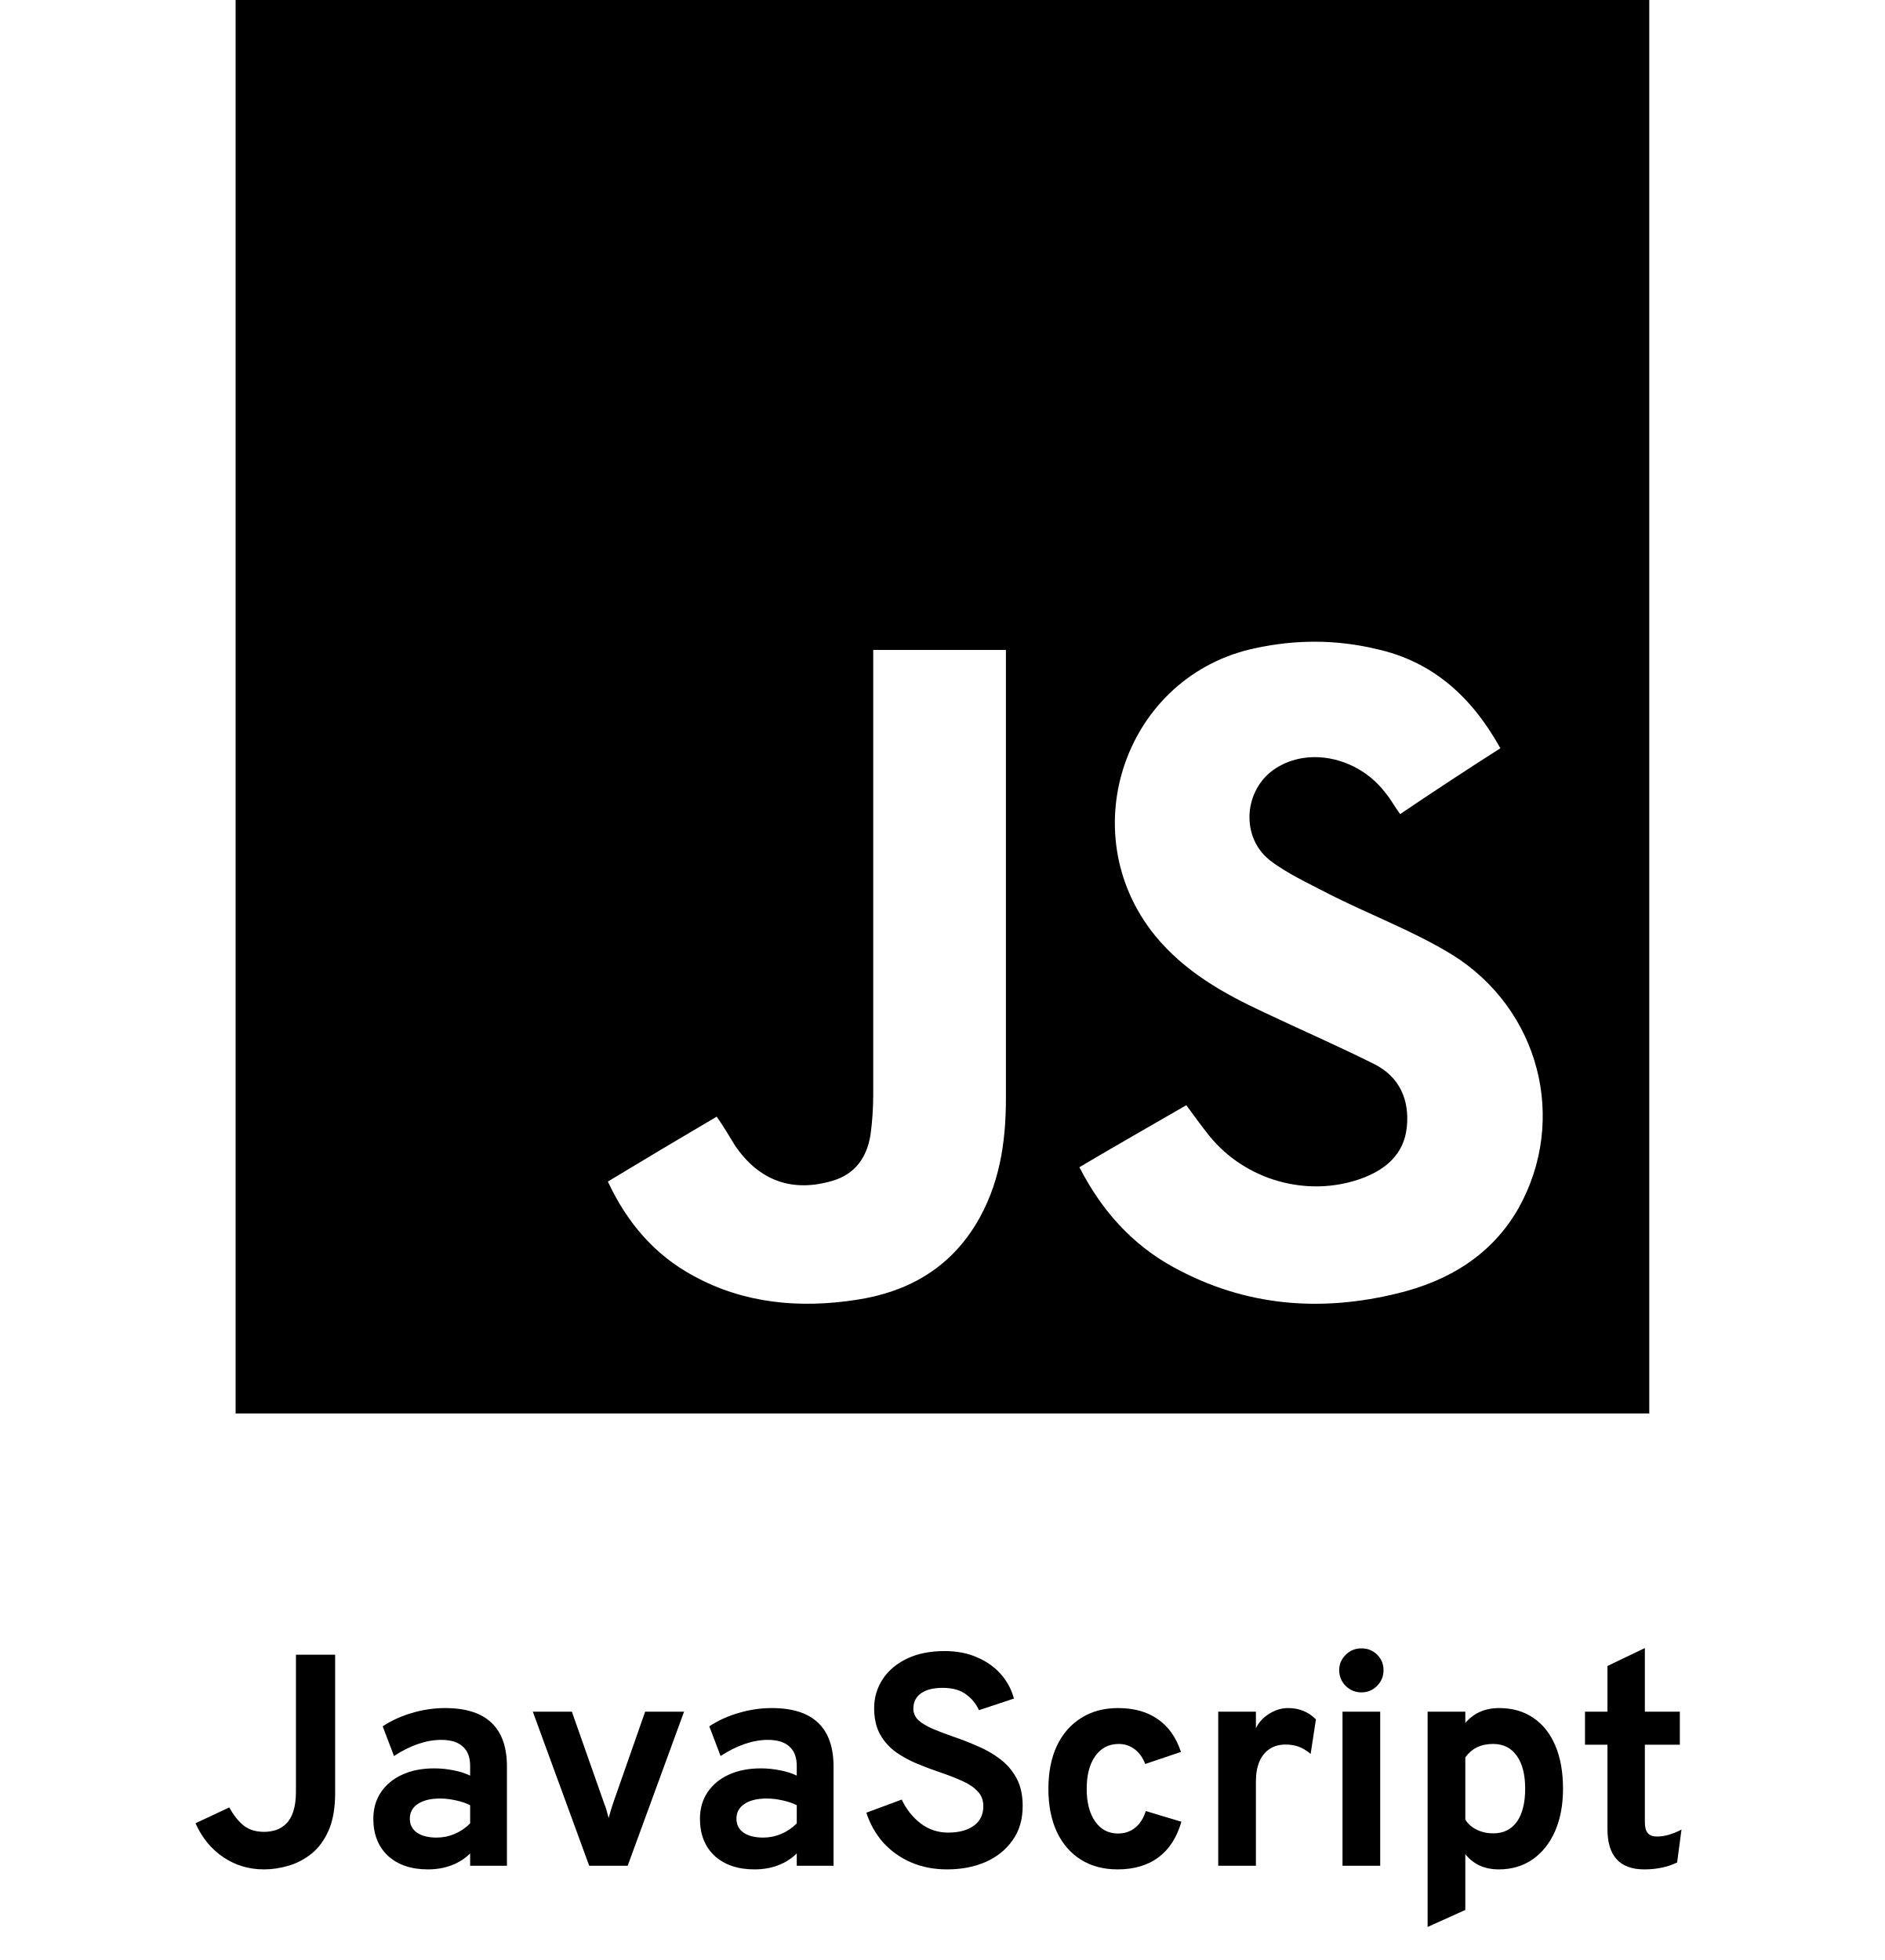
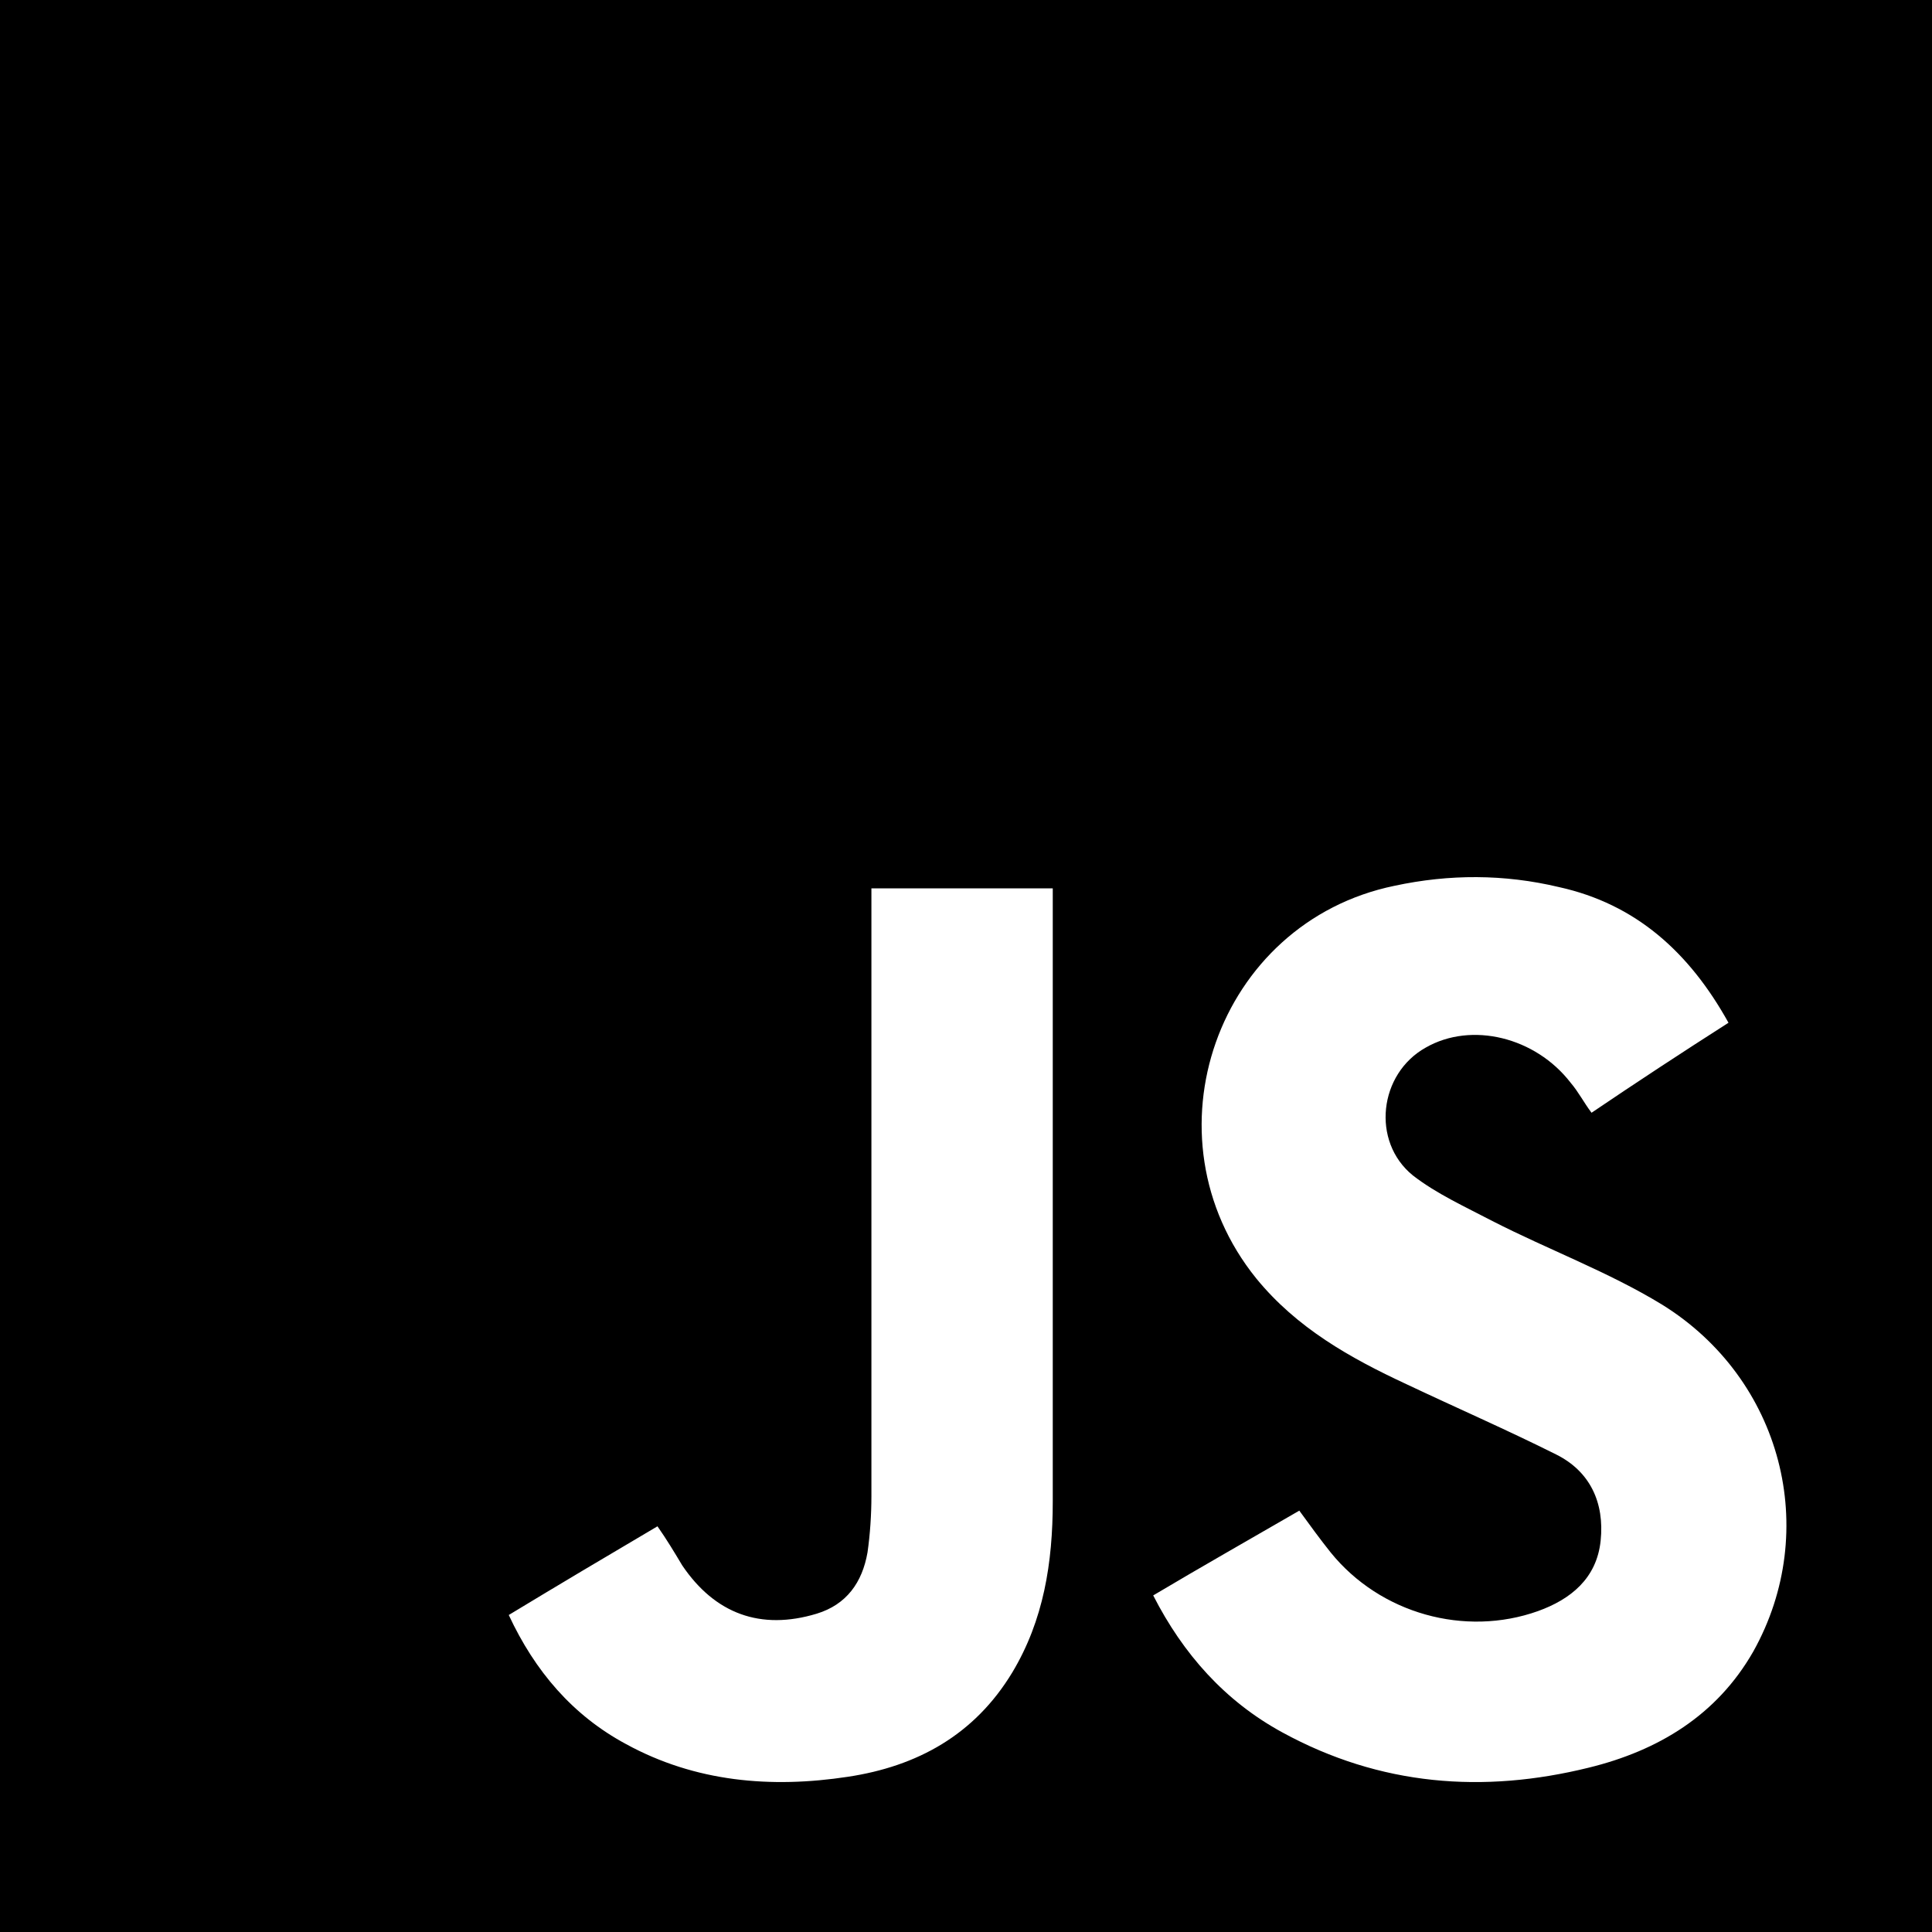
- <svg xmlns="http://www.w3.org/2000/svg" width="100" height="104" viewBox="0 0 100 104" fill="none">
-   <path d="M12.5 0C37.517 0 62.483 0 87.5 0C87.5 25.017 87.5 50.034 87.5 75C62.534 75 37.517 75 12.5 75C12.5 49.932 12.5 24.966 12.5 0ZM79.6 39.703C78.081 36.968 76.004 35.094 73.016 34.436C70.89 33.93 68.763 33.93 66.636 34.386C59.748 35.803 56.811 44.109 61.268 49.629C62.838 51.553 64.914 52.718 67.091 53.731C69.016 54.642 70.991 55.503 72.915 56.465C74.232 57.124 74.789 58.339 74.637 59.808C74.485 61.276 73.472 62.086 72.206 62.542C69.37 63.555 66.079 62.644 64.154 60.263C63.749 59.757 63.344 59.2 62.939 58.643C61.014 59.757 59.141 60.82 57.267 61.934C58.432 64.213 60.052 66.037 62.281 67.252C66.079 69.328 70.079 69.632 74.181 68.619C76.865 67.961 79.144 66.594 80.562 64.112C83.195 59.402 81.676 53.528 77.017 50.642C74.941 49.375 72.611 48.514 70.434 47.4C69.37 46.843 68.256 46.337 67.345 45.628C65.724 44.311 66.028 41.678 67.851 40.665C69.624 39.652 72.105 40.26 73.472 42.032C73.776 42.387 73.979 42.792 74.283 43.197C76.004 42.032 77.777 40.868 79.6 39.703ZM32.25 62.694C33.263 64.872 34.732 66.594 36.808 67.708C39.492 69.176 42.429 69.429 45.417 68.974C48.101 68.569 50.329 67.353 51.798 64.922C53.013 62.897 53.368 60.669 53.368 58.288C53.368 50.591 53.368 42.893 53.368 35.196C53.368 34.993 53.368 34.74 53.368 34.487C50.987 34.487 48.709 34.487 46.328 34.487C46.328 34.791 46.328 35.044 46.328 35.348C46.328 42.944 46.328 50.489 46.328 58.086C46.328 58.795 46.278 59.554 46.177 60.263C45.974 61.428 45.366 62.289 44.202 62.644C42.024 63.302 40.252 62.644 38.986 60.77C38.682 60.263 38.378 59.757 38.023 59.251C36.048 60.415 34.175 61.529 32.25 62.694Z" fill="black" />
-   <path d="M14.005 99.192C13.205 99.192 12.485 98.976 11.845 98.544C11.205 98.112 10.714 97.512 10.373 96.744L12.165 95.904C12.389 96.315 12.643 96.635 12.925 96.864C13.208 97.088 13.57 97.2 14.013 97.2C14.232 97.2 14.44 97.168 14.637 97.104C14.835 97.04 15.013 96.931 15.173 96.776C15.338 96.621 15.466 96.405 15.557 96.128C15.653 95.845 15.701 95.485 15.701 95.048V87.8H17.781V95.136C17.781 95.931 17.666 96.592 17.437 97.12C17.208 97.643 16.904 98.056 16.525 98.36C16.152 98.659 15.744 98.872 15.301 99C14.864 99.128 14.432 99.192 14.005 99.192ZM22.703 99.192C21.812 99.192 21.106 98.952 20.583 98.472C20.066 97.987 19.807 97.331 19.807 96.504C19.807 95.971 19.94 95.504 20.207 95.104C20.479 94.699 20.855 94.387 21.335 94.168C21.82 93.944 22.386 93.832 23.031 93.832C23.388 93.832 23.732 93.867 24.063 93.936C24.399 94 24.692 94.093 24.943 94.216V93.704C24.943 93.245 24.812 92.901 24.551 92.672C24.295 92.437 23.916 92.32 23.415 92.32C23.015 92.32 22.604 92.392 22.183 92.536C21.762 92.68 21.335 92.893 20.903 93.176L20.303 91.6C20.772 91.291 21.295 91.053 21.871 90.888C22.447 90.717 23.028 90.632 23.615 90.632C24.714 90.632 25.535 90.893 26.079 91.416C26.623 91.933 26.895 92.707 26.895 93.736V99H24.943V98.344C24.666 98.621 24.335 98.832 23.951 98.976C23.572 99.12 23.156 99.192 22.703 99.192ZM23.167 97.504C23.498 97.504 23.815 97.44 24.119 97.312C24.428 97.179 24.703 96.992 24.943 96.752V95.784C24.714 95.672 24.458 95.587 24.175 95.528C23.898 95.464 23.62 95.432 23.343 95.432C22.847 95.432 22.455 95.528 22.167 95.72C21.884 95.907 21.743 96.168 21.743 96.504C21.743 96.819 21.868 97.064 22.119 97.24C22.37 97.416 22.719 97.504 23.167 97.504ZM31.26 99L28.268 90.824H30.34L32.052 95.688C32.1 95.805 32.143 95.931 32.18 96.064C32.218 96.197 32.255 96.331 32.292 96.464C32.33 96.331 32.367 96.197 32.404 96.064C32.447 95.931 32.487 95.805 32.524 95.688L34.228 90.824H36.292L33.3 99H31.26ZM40.031 99.192C39.141 99.192 38.434 98.952 37.911 98.472C37.394 97.987 37.135 97.331 37.135 96.504C37.135 95.971 37.269 95.504 37.535 95.104C37.807 94.699 38.183 94.387 38.663 94.168C39.148 93.944 39.714 93.832 40.359 93.832C40.717 93.832 41.06 93.867 41.391 93.936C41.727 94 42.02 94.093 42.271 94.216V93.704C42.271 93.245 42.141 92.901 41.879 92.672C41.623 92.437 41.245 92.32 40.743 92.32C40.343 92.32 39.932 92.392 39.511 92.536C39.09 92.68 38.663 92.893 38.231 93.176L37.631 91.6C38.1 91.291 38.623 91.053 39.199 90.888C39.775 90.717 40.356 90.632 40.943 90.632C42.042 90.632 42.863 90.893 43.407 91.416C43.951 91.933 44.223 92.707 44.223 93.736V99H42.271V98.344C41.994 98.621 41.663 98.832 41.279 98.976C40.901 99.12 40.484 99.192 40.031 99.192ZM40.495 97.504C40.826 97.504 41.143 97.44 41.447 97.312C41.757 97.179 42.031 96.992 42.271 96.752V95.784C42.042 95.672 41.786 95.587 41.503 95.528C41.226 95.464 40.949 95.432 40.671 95.432C40.175 95.432 39.783 95.528 39.495 95.72C39.212 95.907 39.071 96.168 39.071 96.504C39.071 96.819 39.197 97.064 39.447 97.24C39.698 97.416 40.047 97.504 40.495 97.504ZM50.249 99.192C49.551 99.192 48.916 99.069 48.345 98.824C47.775 98.579 47.284 98.232 46.873 97.784C46.468 97.331 46.164 96.797 45.961 96.184L47.841 95.488C48.081 96 48.415 96.421 48.841 96.752C49.273 97.077 49.759 97.24 50.297 97.24C50.868 97.24 51.321 97.12 51.657 96.88C51.999 96.64 52.169 96.291 52.169 95.832C52.169 95.517 52.068 95.256 51.865 95.048C51.668 94.835 51.399 94.653 51.057 94.504C50.721 94.349 50.34 94.2 49.913 94.056C49.503 93.917 49.089 93.763 48.673 93.592C48.257 93.421 47.876 93.213 47.529 92.968C47.183 92.717 46.903 92.403 46.689 92.024C46.481 91.645 46.377 91.181 46.377 90.632C46.377 90.083 46.524 89.579 46.817 89.12C47.111 88.661 47.535 88.296 48.089 88.024C48.649 87.747 49.327 87.608 50.121 87.608C50.772 87.608 51.348 87.72 51.849 87.944C52.356 88.163 52.775 88.461 53.105 88.84C53.436 89.219 53.665 89.648 53.793 90.128L51.937 90.744C51.788 90.408 51.559 90.128 51.249 89.904C50.945 89.675 50.532 89.56 50.009 89.56C49.519 89.56 49.137 89.656 48.865 89.848C48.593 90.04 48.457 90.312 48.457 90.664C48.457 90.904 48.548 91.109 48.729 91.28C48.916 91.445 49.164 91.595 49.473 91.728C49.788 91.861 50.143 91.997 50.537 92.136C50.98 92.285 51.42 92.456 51.857 92.648C52.3 92.835 52.7 93.064 53.057 93.336C53.42 93.608 53.711 93.947 53.929 94.352C54.148 94.752 54.257 95.243 54.257 95.824C54.257 96.539 54.079 97.147 53.721 97.648C53.369 98.149 52.892 98.533 52.289 98.8C51.687 99.061 51.007 99.192 50.249 99.192ZM59.293 99.192C58.541 99.192 57.89 99.019 57.341 98.672C56.791 98.325 56.367 97.835 56.069 97.2C55.77 96.56 55.621 95.8 55.621 94.92C55.621 94.04 55.77 93.28 56.069 92.64C56.373 92 56.802 91.507 57.357 91.16C57.911 90.808 58.565 90.632 59.317 90.632C60.165 90.632 60.869 90.829 61.429 91.224C61.994 91.613 62.402 92.192 62.653 92.96L60.757 93.6C60.629 93.259 60.442 92.997 60.197 92.816C59.951 92.629 59.669 92.536 59.349 92.536C58.831 92.536 58.418 92.749 58.109 93.176C57.805 93.603 57.653 94.184 57.653 94.92C57.653 95.645 57.802 96.221 58.101 96.648C58.399 97.075 58.802 97.288 59.309 97.288C59.666 97.288 59.97 97.187 60.221 96.984C60.477 96.781 60.666 96.485 60.789 96.096L62.677 96.664C62.437 97.501 62.029 98.133 61.453 98.56C60.882 98.981 60.162 99.192 59.293 99.192ZM64.631 99V90.824H66.631V91.704C66.78 91.389 67.015 91.133 67.335 90.936C67.655 90.733 67.991 90.632 68.343 90.632C68.924 90.632 69.415 90.832 69.815 91.232L69.535 93.064C69.316 92.883 69.103 92.755 68.895 92.68C68.687 92.605 68.457 92.568 68.207 92.568C67.876 92.568 67.594 92.645 67.359 92.8C67.124 92.955 66.943 93.179 66.815 93.472C66.692 93.765 66.631 94.117 66.631 94.528V99H64.631ZM71.225 99V90.824H73.225V99H71.225ZM72.225 89.8C71.905 89.8 71.628 89.685 71.393 89.456C71.164 89.221 71.049 88.944 71.049 88.624C71.049 88.304 71.164 88.032 71.393 87.808C71.622 87.579 71.9 87.464 72.225 87.464C72.561 87.464 72.841 87.576 73.065 87.8C73.289 88.024 73.401 88.299 73.401 88.624C73.401 88.949 73.286 89.227 73.057 89.456C72.833 89.685 72.556 89.8 72.225 89.8ZM75.74 102.248V90.824H77.74V91.424C78.188 90.896 78.788 90.632 79.54 90.632C80.239 90.632 80.841 90.805 81.348 91.152C81.855 91.493 82.244 91.984 82.516 92.624C82.788 93.264 82.924 94.027 82.924 94.912C82.924 95.771 82.783 96.523 82.5 97.168C82.218 97.808 81.82 98.307 81.308 98.664C80.796 99.016 80.199 99.192 79.516 99.192C79.143 99.192 78.807 99.125 78.508 98.992C78.21 98.853 77.954 98.651 77.74 98.384V101.344L75.74 102.248ZM79.22 97.28C79.764 97.28 80.183 97.075 80.476 96.664C80.769 96.248 80.916 95.664 80.916 94.912C80.916 94.16 80.767 93.576 80.468 93.16C80.169 92.744 79.754 92.536 79.22 92.536C78.895 92.536 78.609 92.595 78.364 92.712C78.124 92.829 77.916 93.008 77.74 93.248V96.552C77.884 96.781 78.087 96.96 78.348 97.088C78.615 97.216 78.906 97.28 79.22 97.28ZM87.234 99.192C86.583 99.192 86.095 99.013 85.77 98.656C85.444 98.299 85.282 97.765 85.282 97.056V92.576H84.09V90.824H85.282V88.4L87.266 87.448V90.824H89.122V92.576H87.266V96.696C87.266 96.952 87.316 97.141 87.418 97.264C87.524 97.387 87.69 97.448 87.914 97.448C88.308 97.448 88.74 97.325 89.21 97.08L88.978 98.824C88.732 98.947 88.466 99.037 88.178 99.096C87.89 99.16 87.575 99.192 87.234 99.192Z" fill="black" />
+ <svg xmlns="http://www.w3.org/2000/svg" width="75" height="75" viewBox="0 0 75 75" fill="none">
+   <path d="M0 0C25.017 0 49.983 0 75 0C75 25.017 75 50.034 75 75C50.034 75 25.017 75 0 75C0 49.932 0 24.966 0 0ZM67.1 39.703C65.581 36.968 63.504 35.094 60.517 34.436C58.39 33.93 56.263 33.93 54.136 34.386C47.248 35.803 44.311 44.109 48.768 49.629C50.338 51.553 52.414 52.718 54.592 53.731C56.516 54.642 58.491 55.503 60.415 56.465C61.732 57.124 62.289 58.339 62.137 59.808C61.985 61.276 60.972 62.086 59.706 62.542C56.87 63.555 53.579 62.644 51.654 60.263C51.249 59.757 50.844 59.2 50.439 58.643C48.514 59.757 46.641 60.82 44.767 61.934C45.932 64.213 47.552 66.037 49.781 67.252C53.579 69.328 57.579 69.632 61.681 68.619C64.365 67.961 66.644 66.594 68.062 64.112C70.695 59.402 69.176 53.528 64.517 50.642C62.441 49.375 60.111 48.514 57.934 47.4C56.87 46.843 55.756 46.337 54.845 45.628C53.224 44.311 53.528 41.678 55.351 40.665C57.124 39.652 59.605 40.26 60.972 42.032C61.276 42.387 61.479 42.792 61.783 43.197C63.504 42.032 65.277 40.868 67.1 39.703ZM19.75 62.694C20.763 64.872 22.232 66.594 24.308 67.708C26.992 69.176 29.929 69.429 32.917 68.974C35.601 68.569 37.829 67.353 39.298 64.922C40.513 62.897 40.868 60.669 40.868 58.288C40.868 50.591 40.868 42.893 40.868 35.196C40.868 34.993 40.868 34.74 40.868 34.487C38.487 34.487 36.209 34.487 33.828 34.487C33.828 34.791 33.828 35.044 33.828 35.348C33.828 42.944 33.828 50.489 33.828 58.086C33.828 58.795 33.778 59.554 33.677 60.263C33.474 61.428 32.866 62.289 31.702 62.644C29.524 63.302 27.752 62.644 26.485 60.77C26.182 60.263 25.878 59.757 25.523 59.251C23.548 60.415 21.674 61.529 19.75 62.694Z" fill="black" />
</svg>
